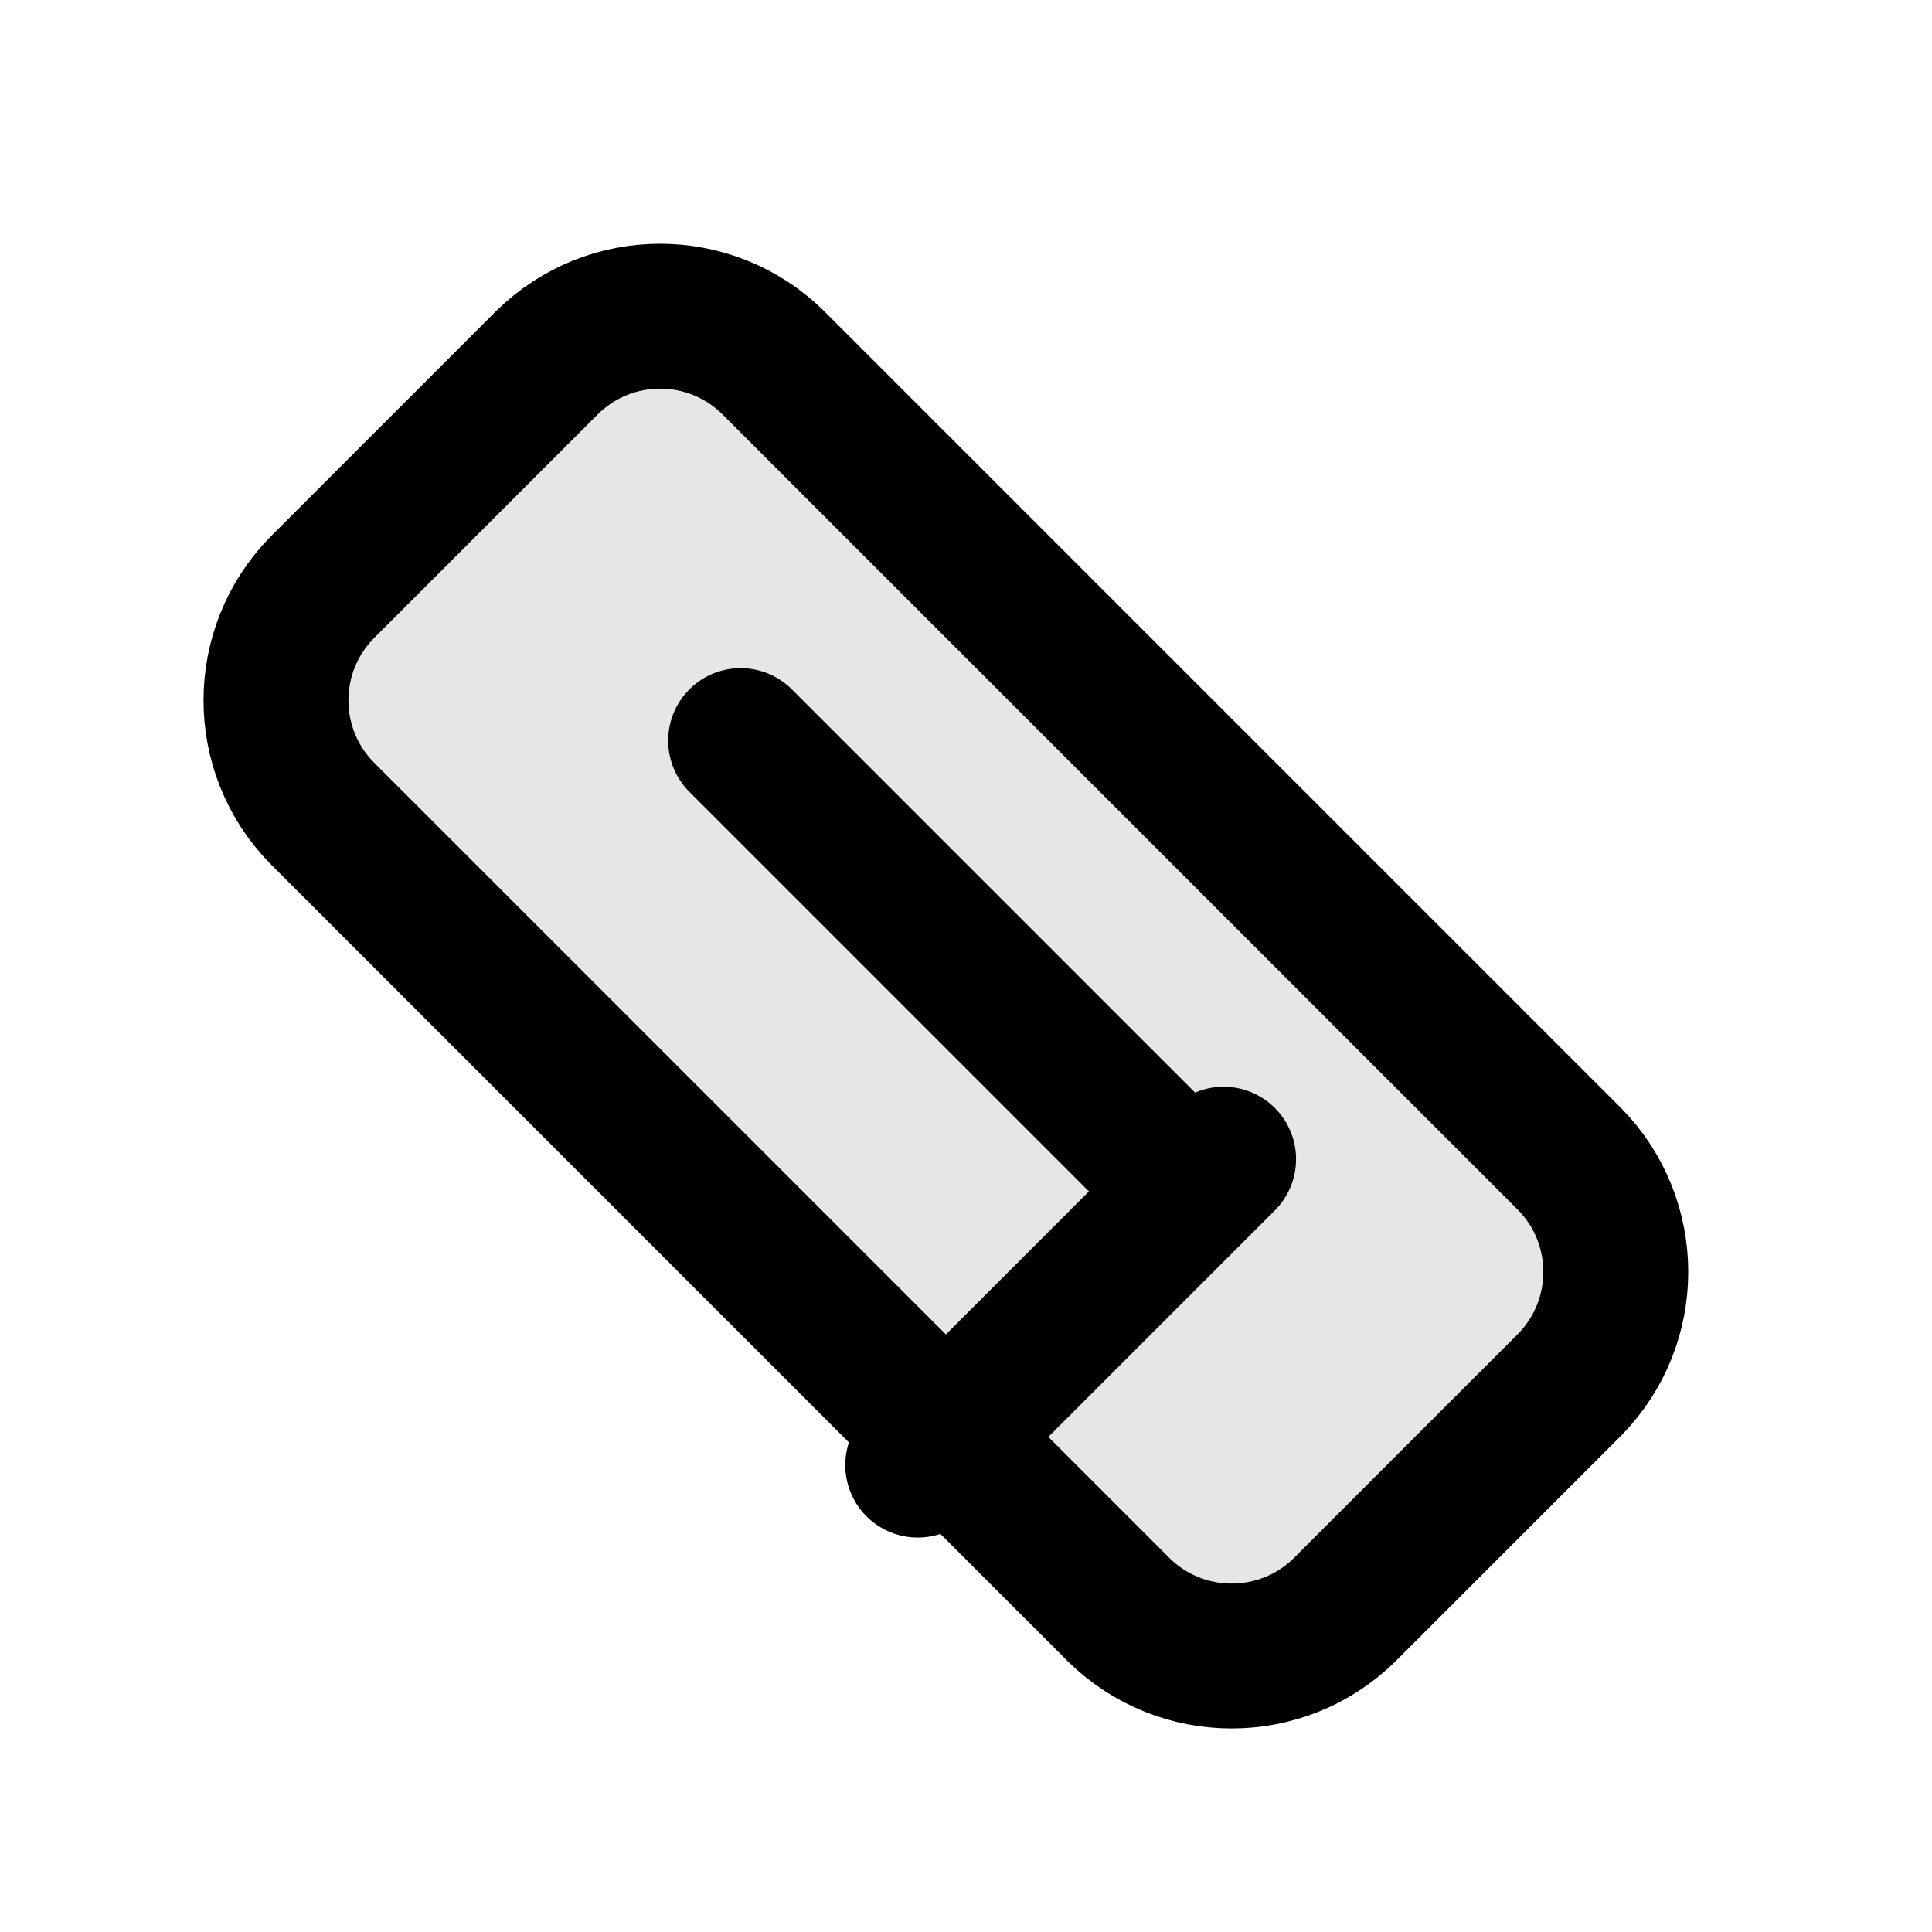
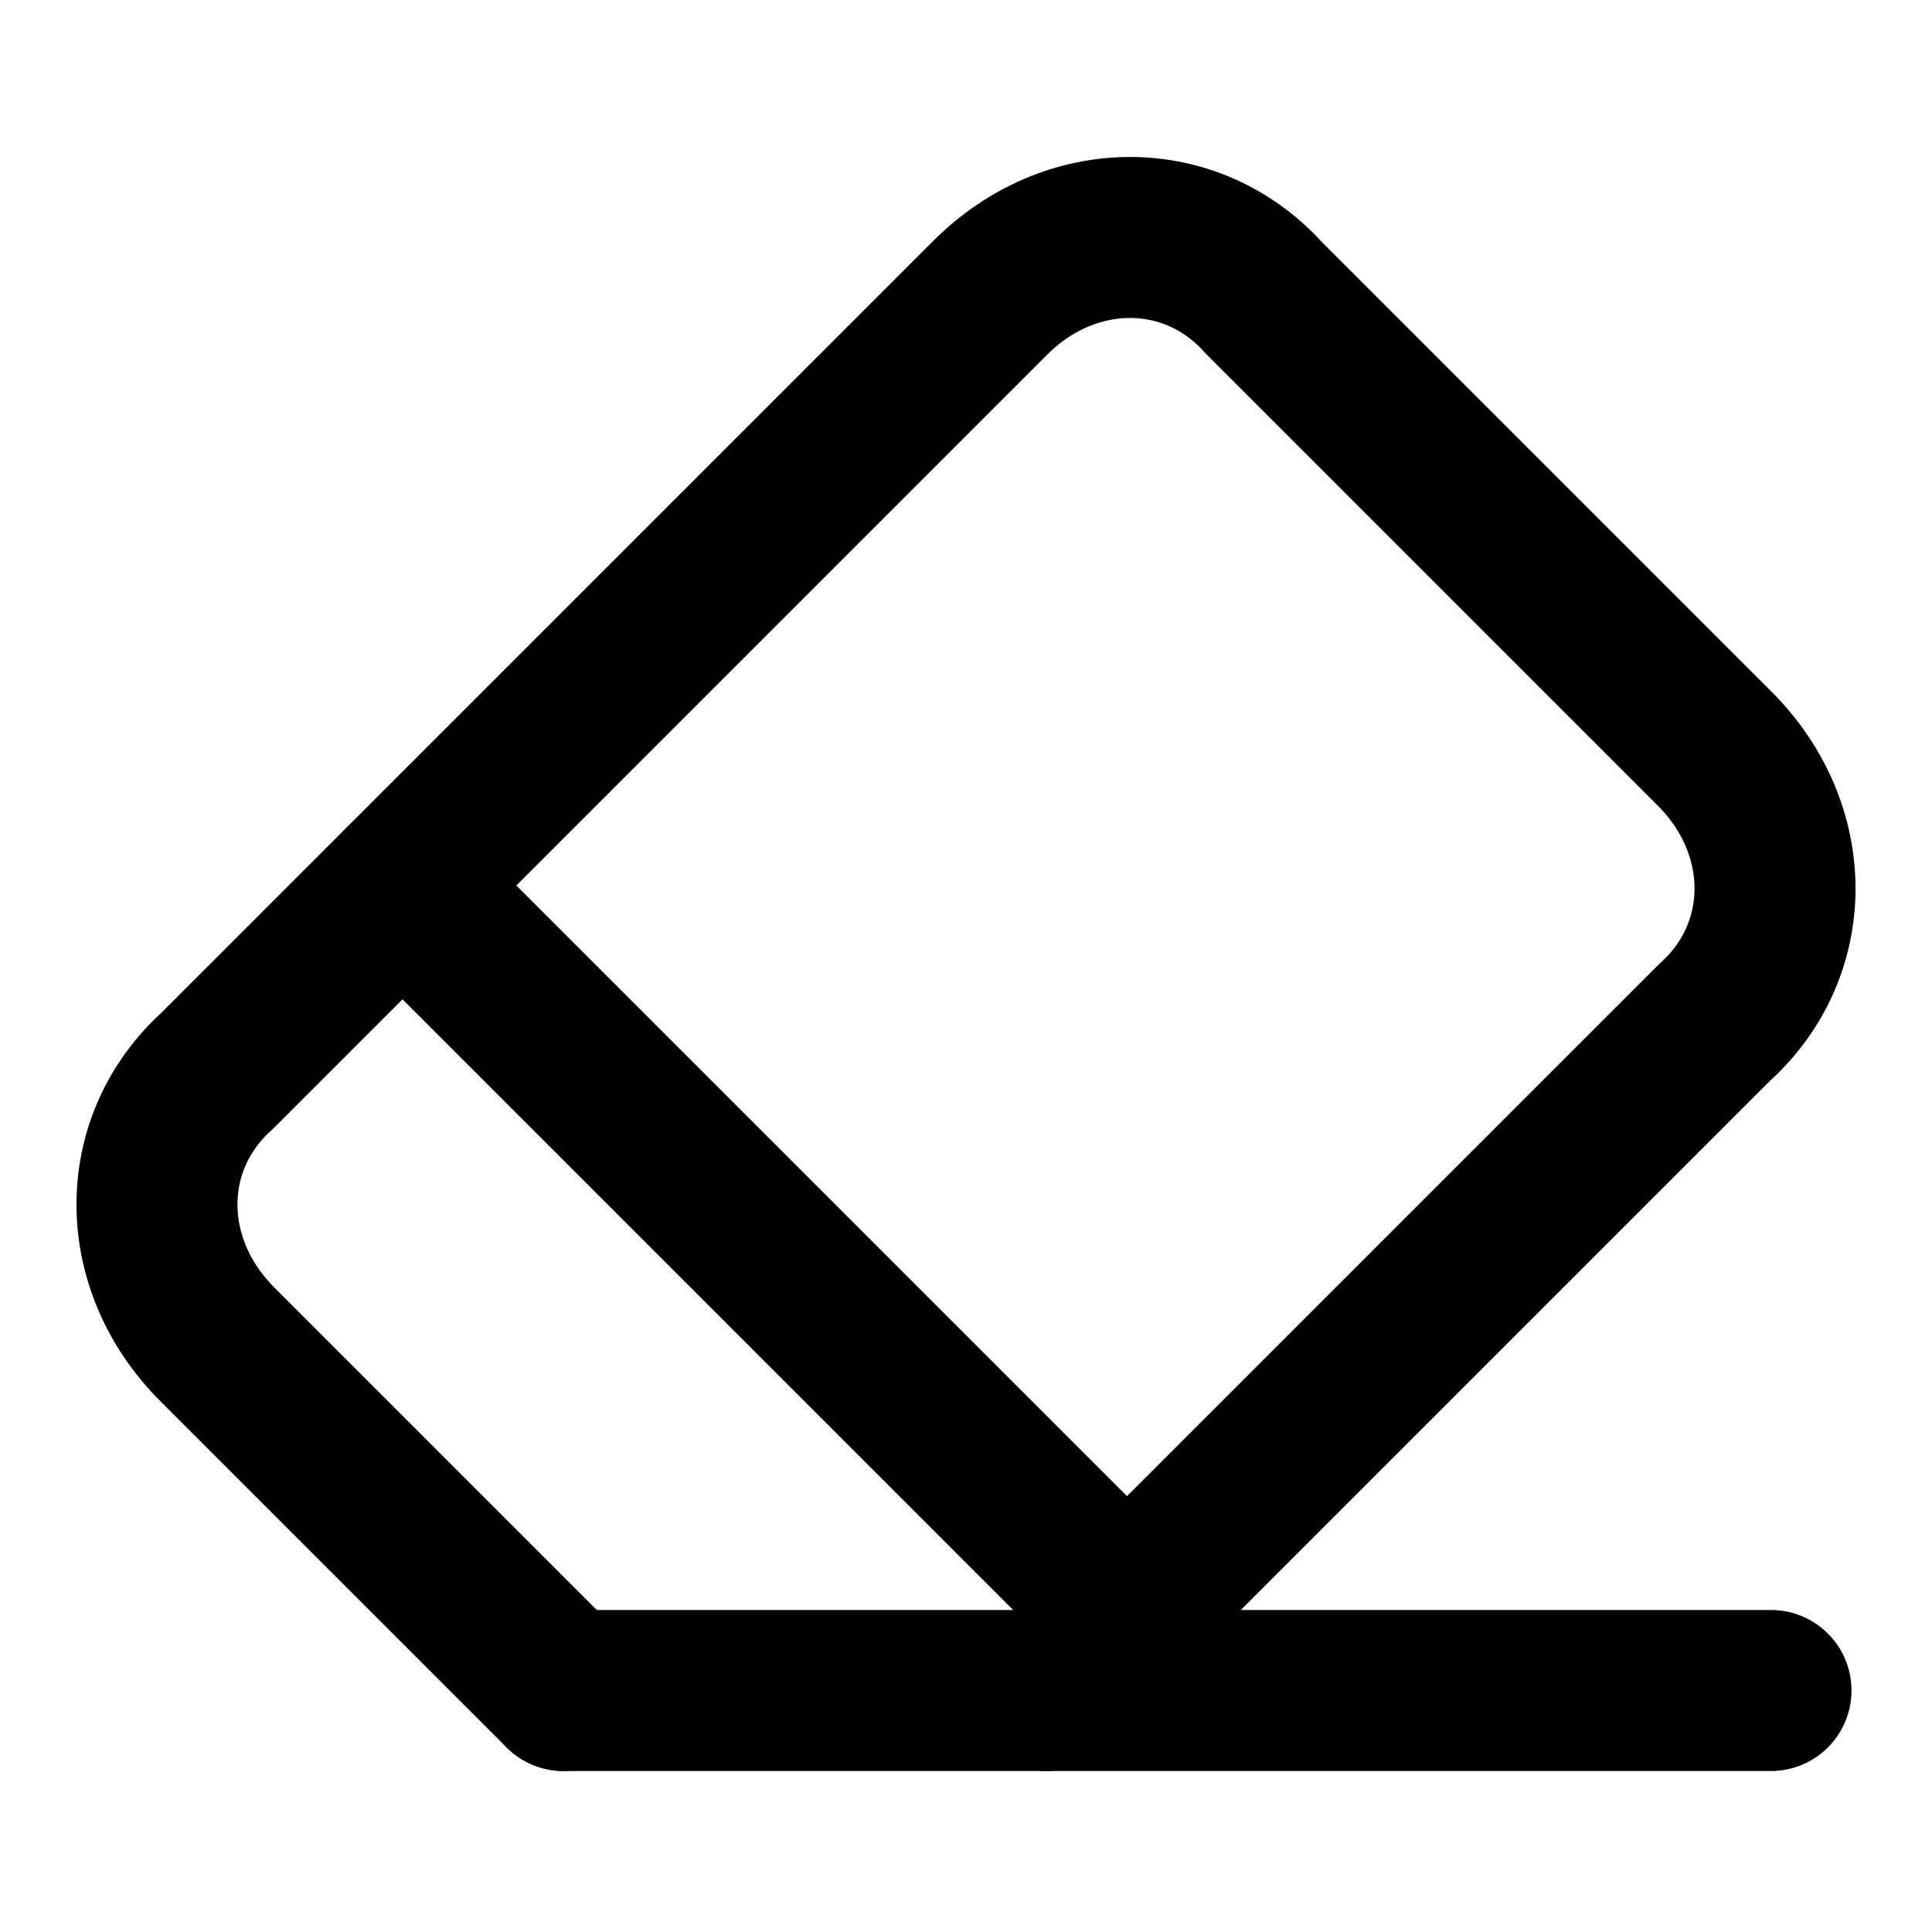
- <svg xmlns="http://www.w3.org/2000/svg" width="24" height="24" viewBox="0 0 24 24">
-   <path d="m9.6 4.5 9.9 9.9a2 2 0 0 1 0 2.8l-2.8 2.8a2 2 0 0 1-2.8 0L4 10.1a2 2 0 0 1 0-2.8l2.8-2.8a2 2 0 0 1 2.8 0Z" fill="currentColor" fill-opacity=".1" stroke="currentColor" stroke-linecap="round" stroke-linejoin="round" stroke-width="1.8" />
-   <path d="m9.2 9.2 5.6 5.6M11.4 18.2l3.8-3.8" fill="none" stroke="currentColor" stroke-linecap="round" stroke-linejoin="round" stroke-width="1.8" />
+ <svg xmlns="http://www.w3.org/2000/svg" class="lucide lucide-eraser" width="24" height="24" viewBox="0 0 24 24" fill="none" stroke="currentColor" stroke-width="2" stroke-linecap="round" stroke-linejoin="round">
+   <path d="m7 21-4.3-4.3c-1-1-1-2.5 0-3.4l9.6-9.6c1-1 2.5-1 3.4 0l5.6 5.6c1 1 1 2.5 0 3.4L13 21" />
+   <path d="M22 21H7" />
+   <path d="m5 11 9 9" />
</svg>
